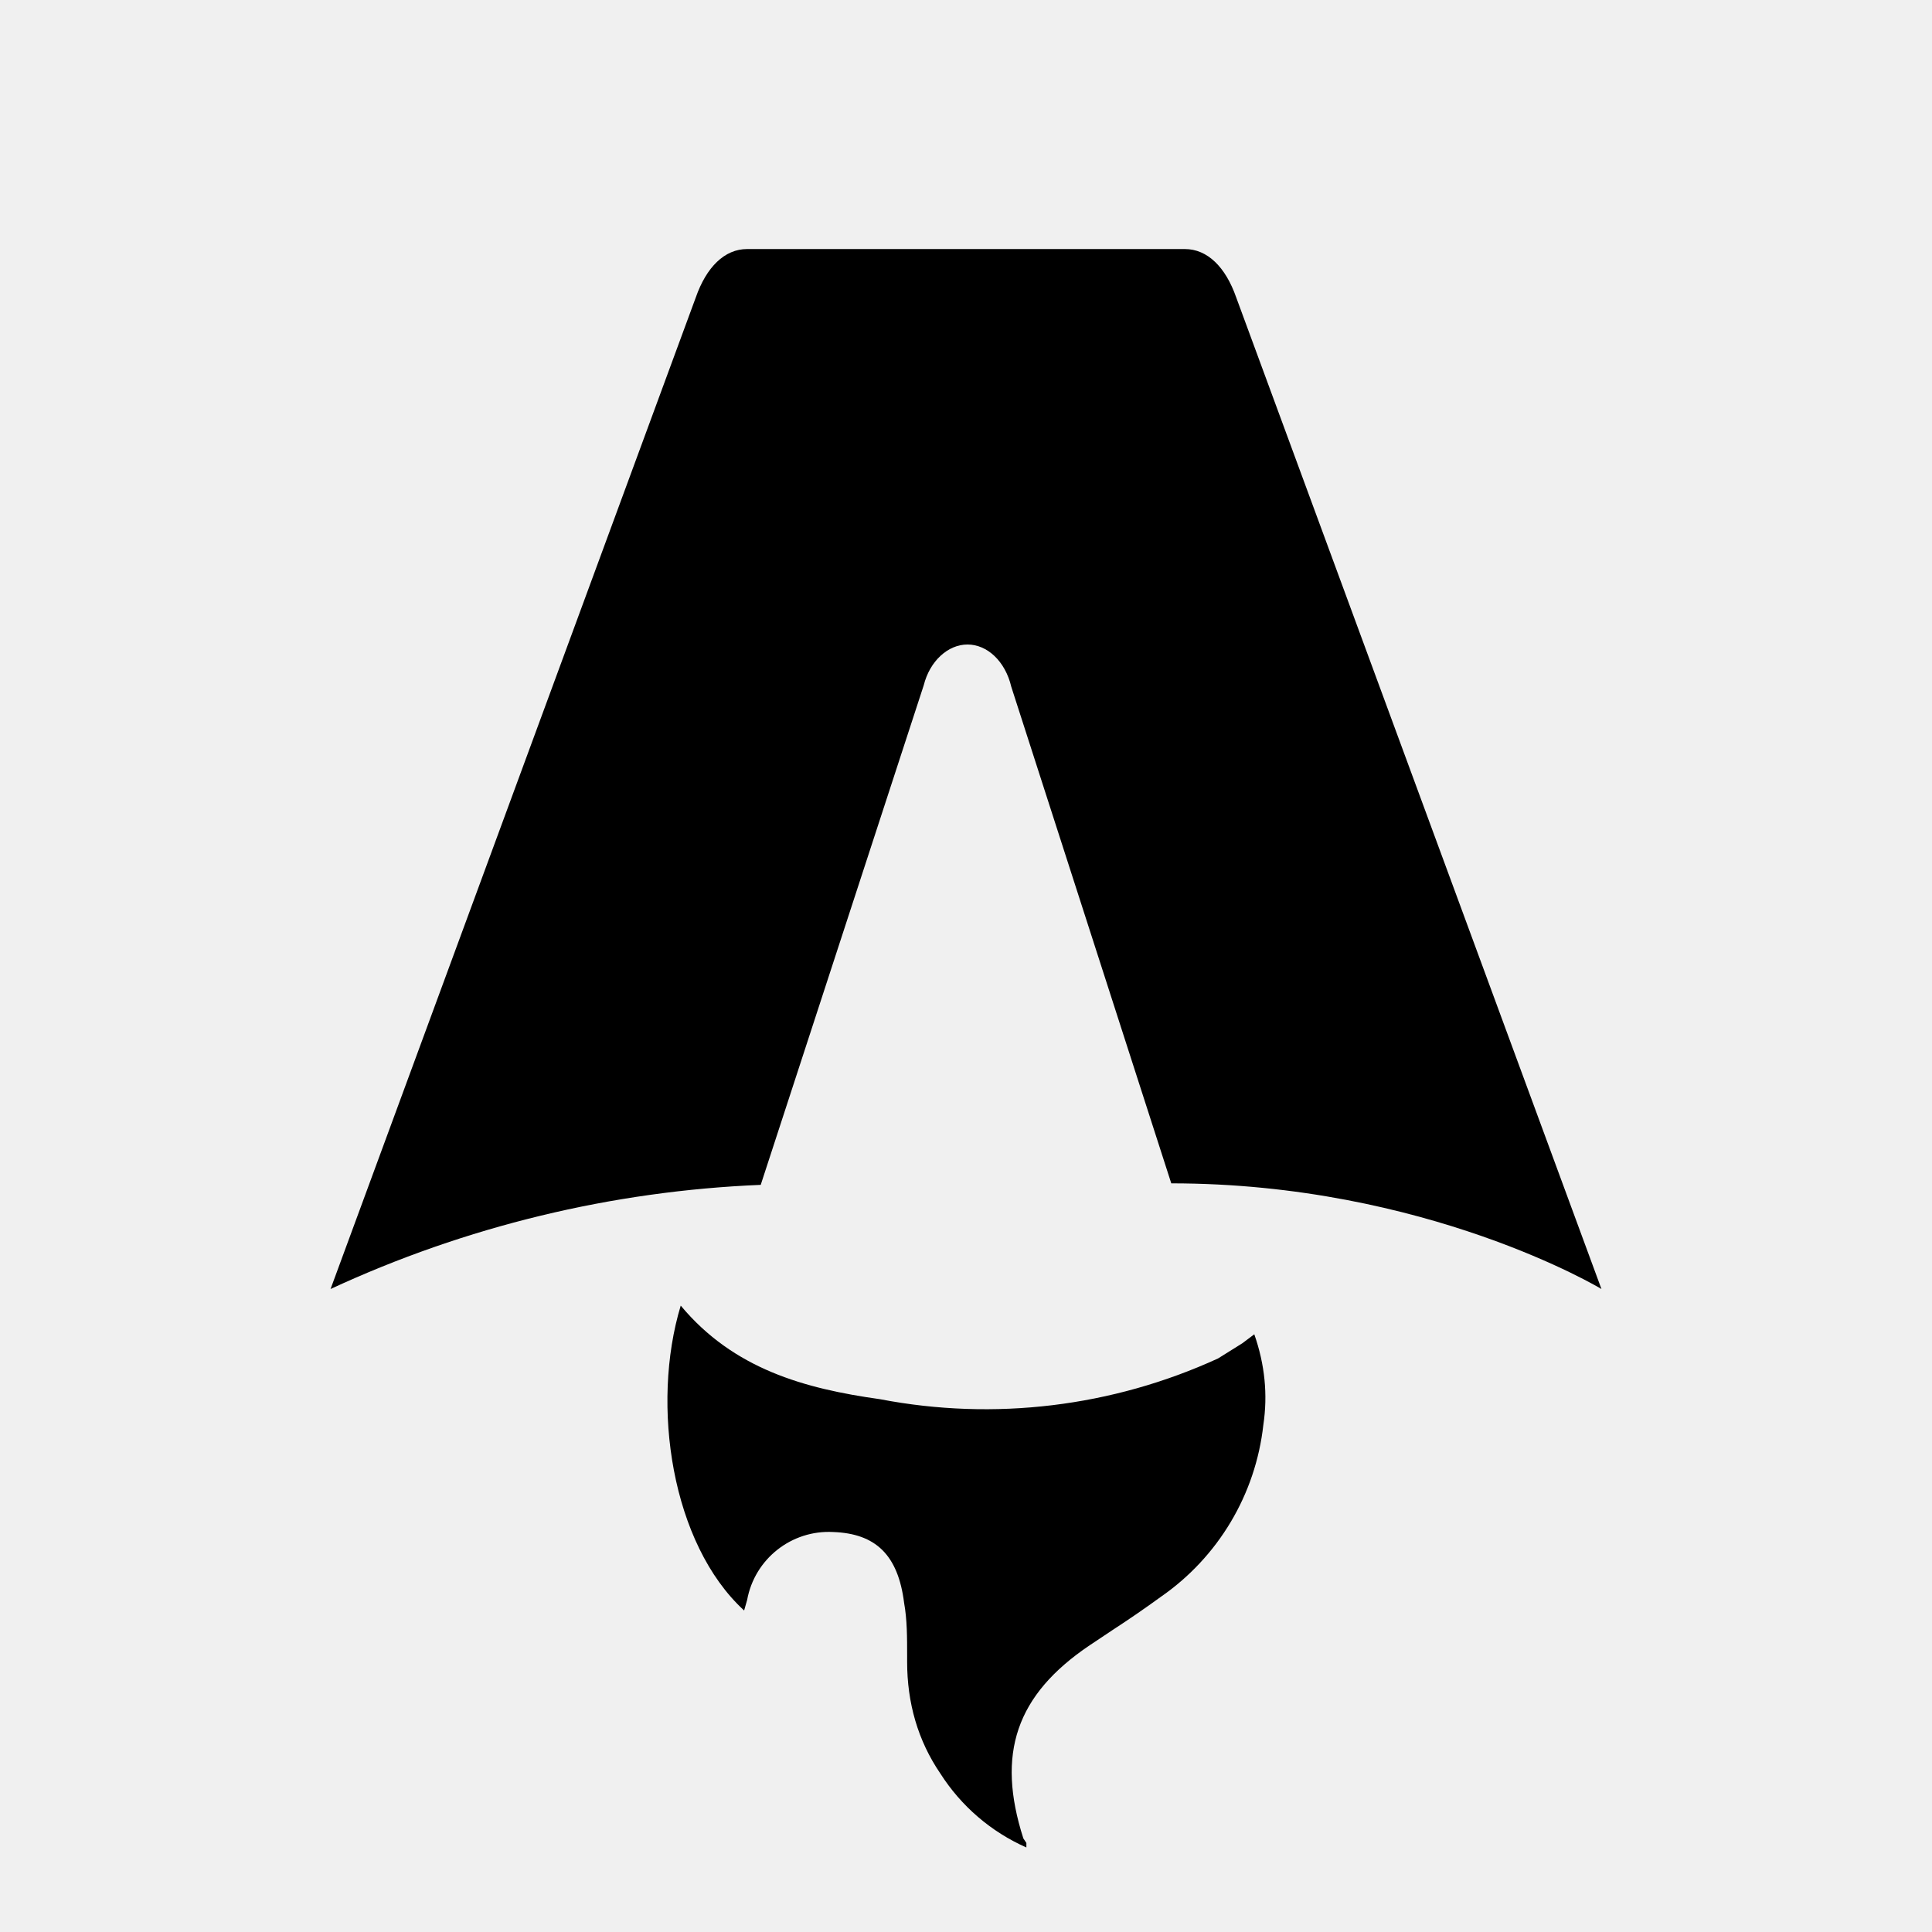
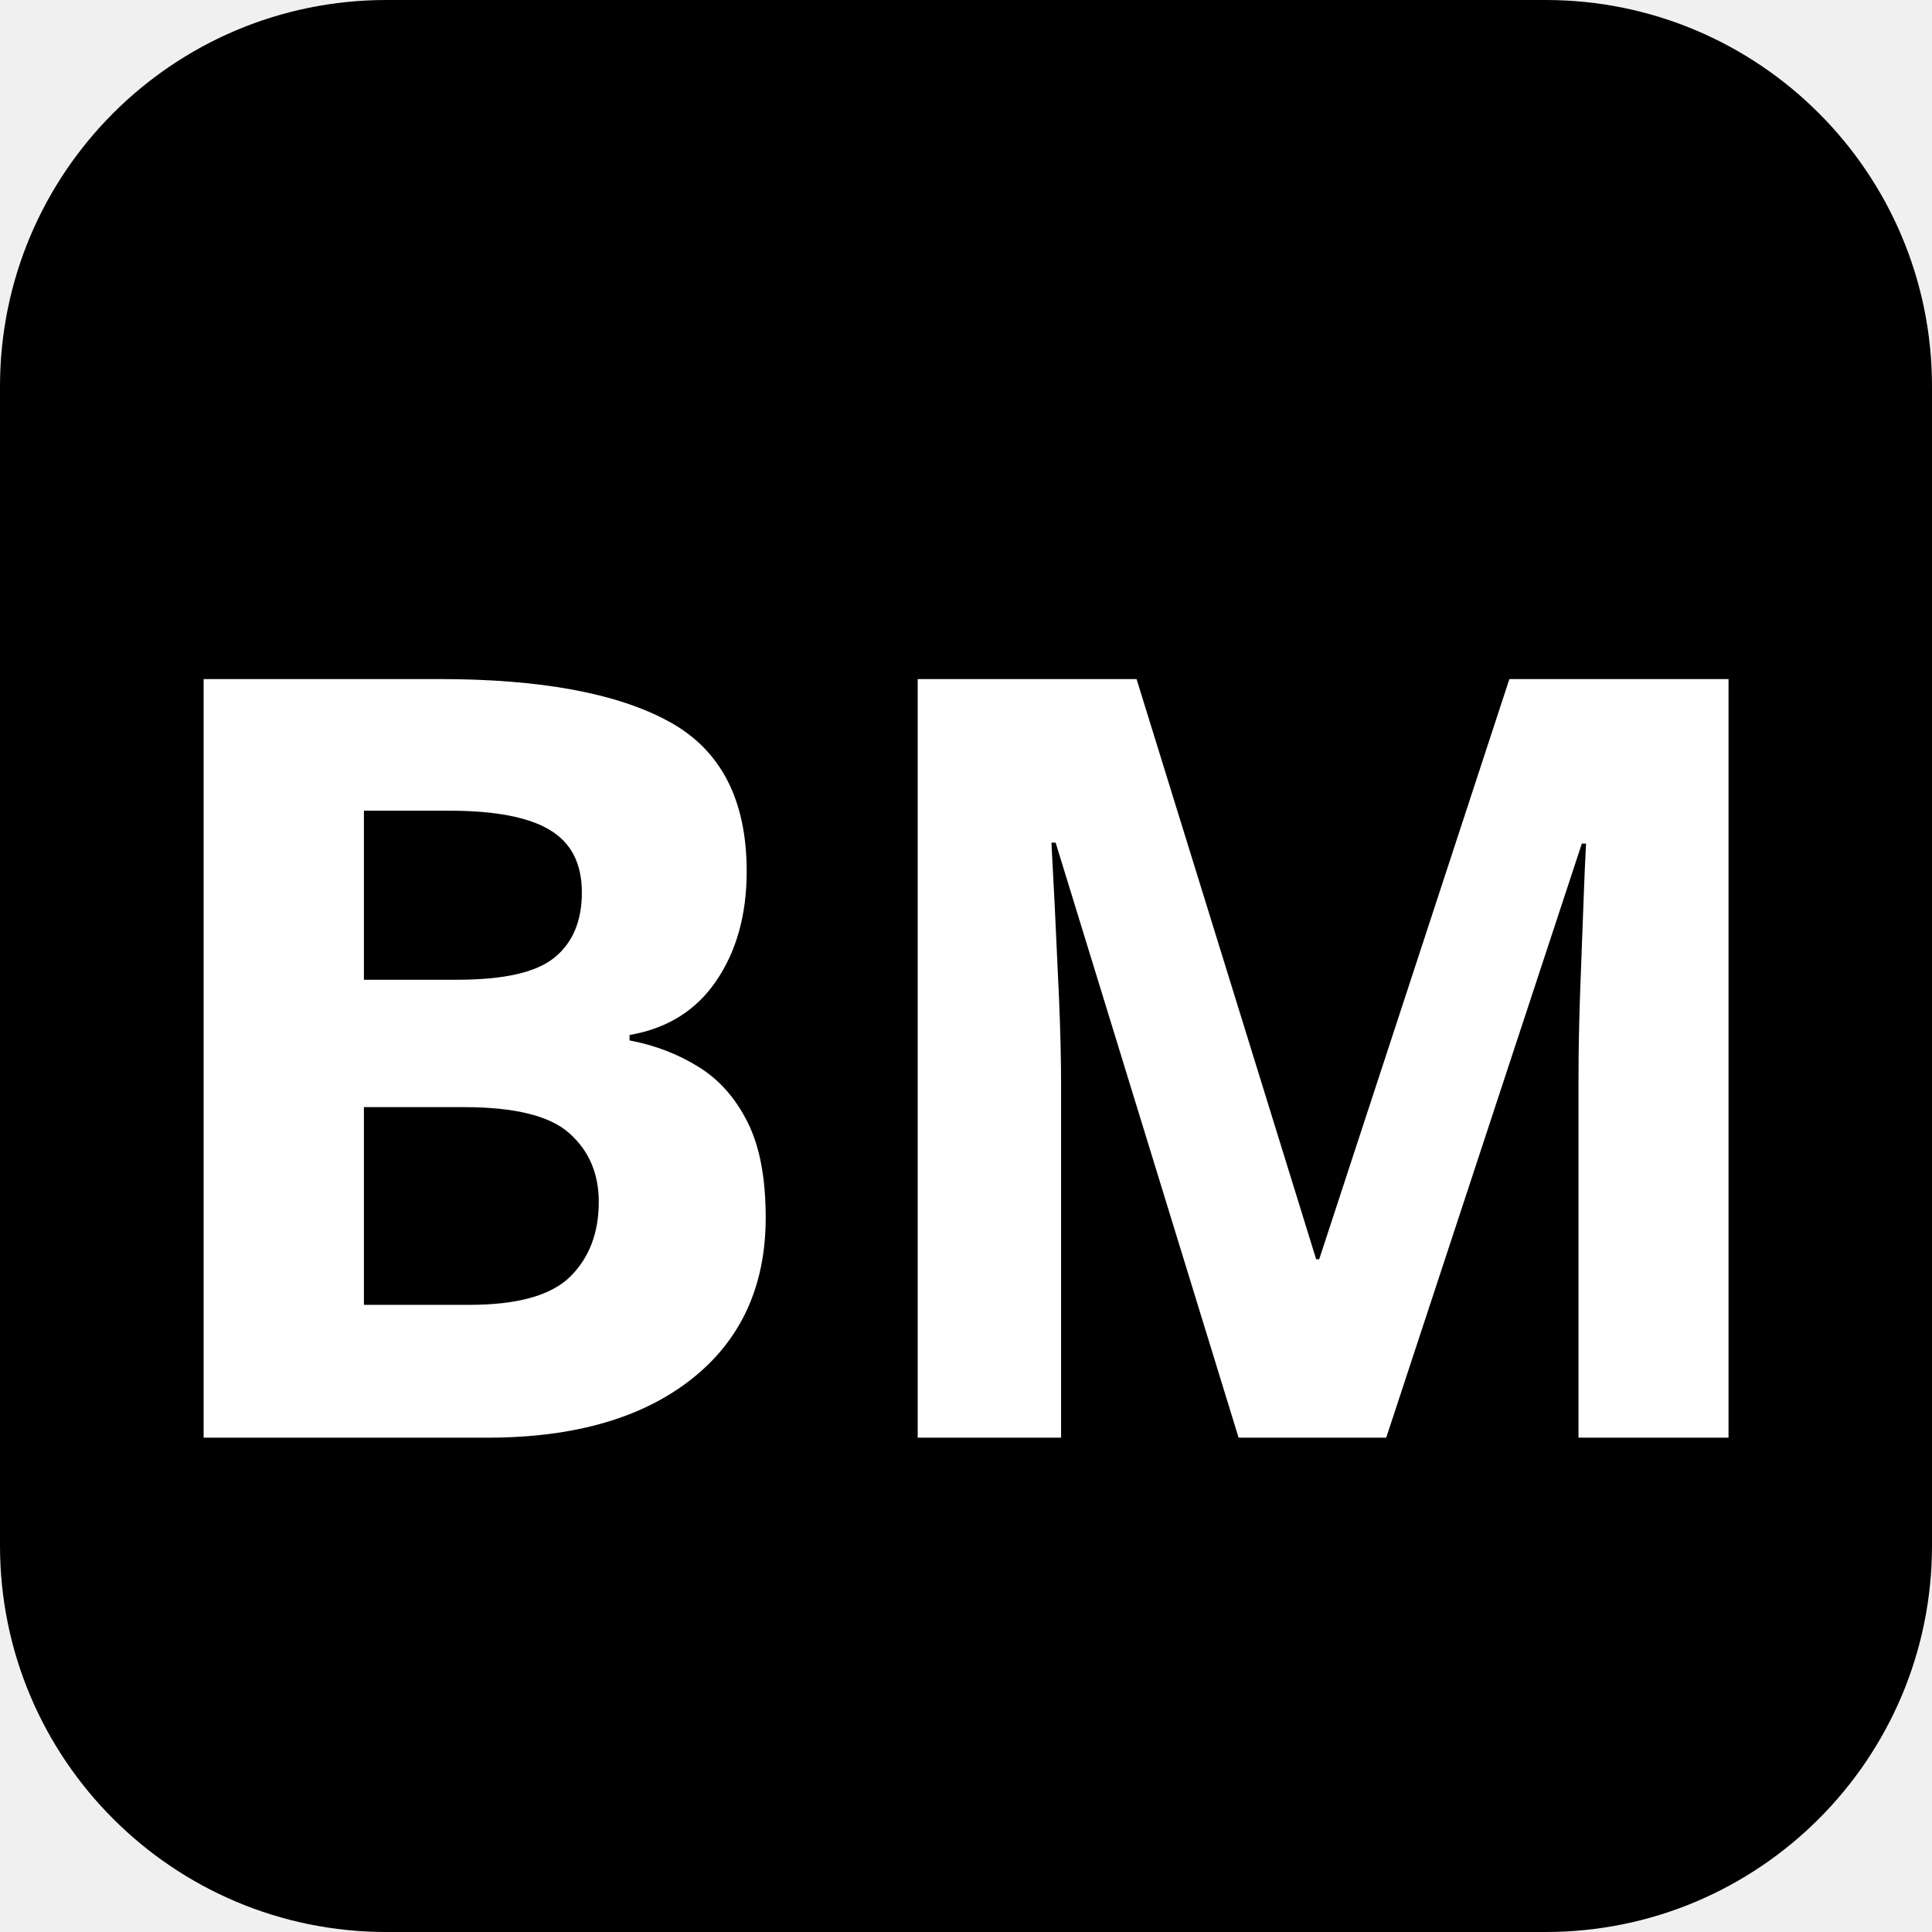
- <svg xmlns="http://www.w3.org/2000/svg" fill="none" viewBox="0 0 128 128">
-   <path d="M50.4 78.5a75.1 75.1 0 0 0-28.5 6.9l24.2-65.7c.7-2 1.9-3.2 3.4-3.2h29c1.5 0 2.7 1.2 3.4 3.2l24.2 65.7s-11.6-7-28.5-7L67 45.5c-.4-1.7-1.6-2.8-2.9-2.8-1.3 0-2.5 1.1-2.9 2.7L50.4 78.5Zm-1.1 28.2Zm-4.2-20.2c-2 6.6-.6 15.8 4.2 20.2a17.5 17.5 0 0 1 .2-.7 5.5 5.5 0 0 1 5.7-4.5c2.8.1 4.3 1.5 4.7 4.7.2 1.1.2 2.3.2 3.5v.4c0 2.7.7 5.2 2.2 7.4a13 13 0 0 0 5.7 4.9v-.3l-.2-.3c-1.8-5.6-.5-9.5 4.4-12.8l1.5-1a73 73 0 0 0 3.2-2.2 16 16 0 0 0 6.8-11.4c.3-2 .1-4-.6-6l-.8.6-1.6 1a37 37 0 0 1-22.4 2.7c-5-.7-9.7-2-13.2-6.2Z" />
-   <style>
-         path { fill: #000; }
-         @media (prefers-color-scheme: dark) {
-             path { fill: #FFF; }
-         }
-     </style>
+ <svg xmlns="http://www.w3.org/2000/svg" viewBox="0 0 100 100">
+   <rect width="100" height="100" rx="20" fill="oklch(59.6% 0.145 163.225)" />
+   <text x="50%" y="55%" dominant-baseline="middle" text-anchor="middle" fill="white" font-family="sans-serif" font-weight="900" font-size="55">
+     BM
+   </text>
</svg>
